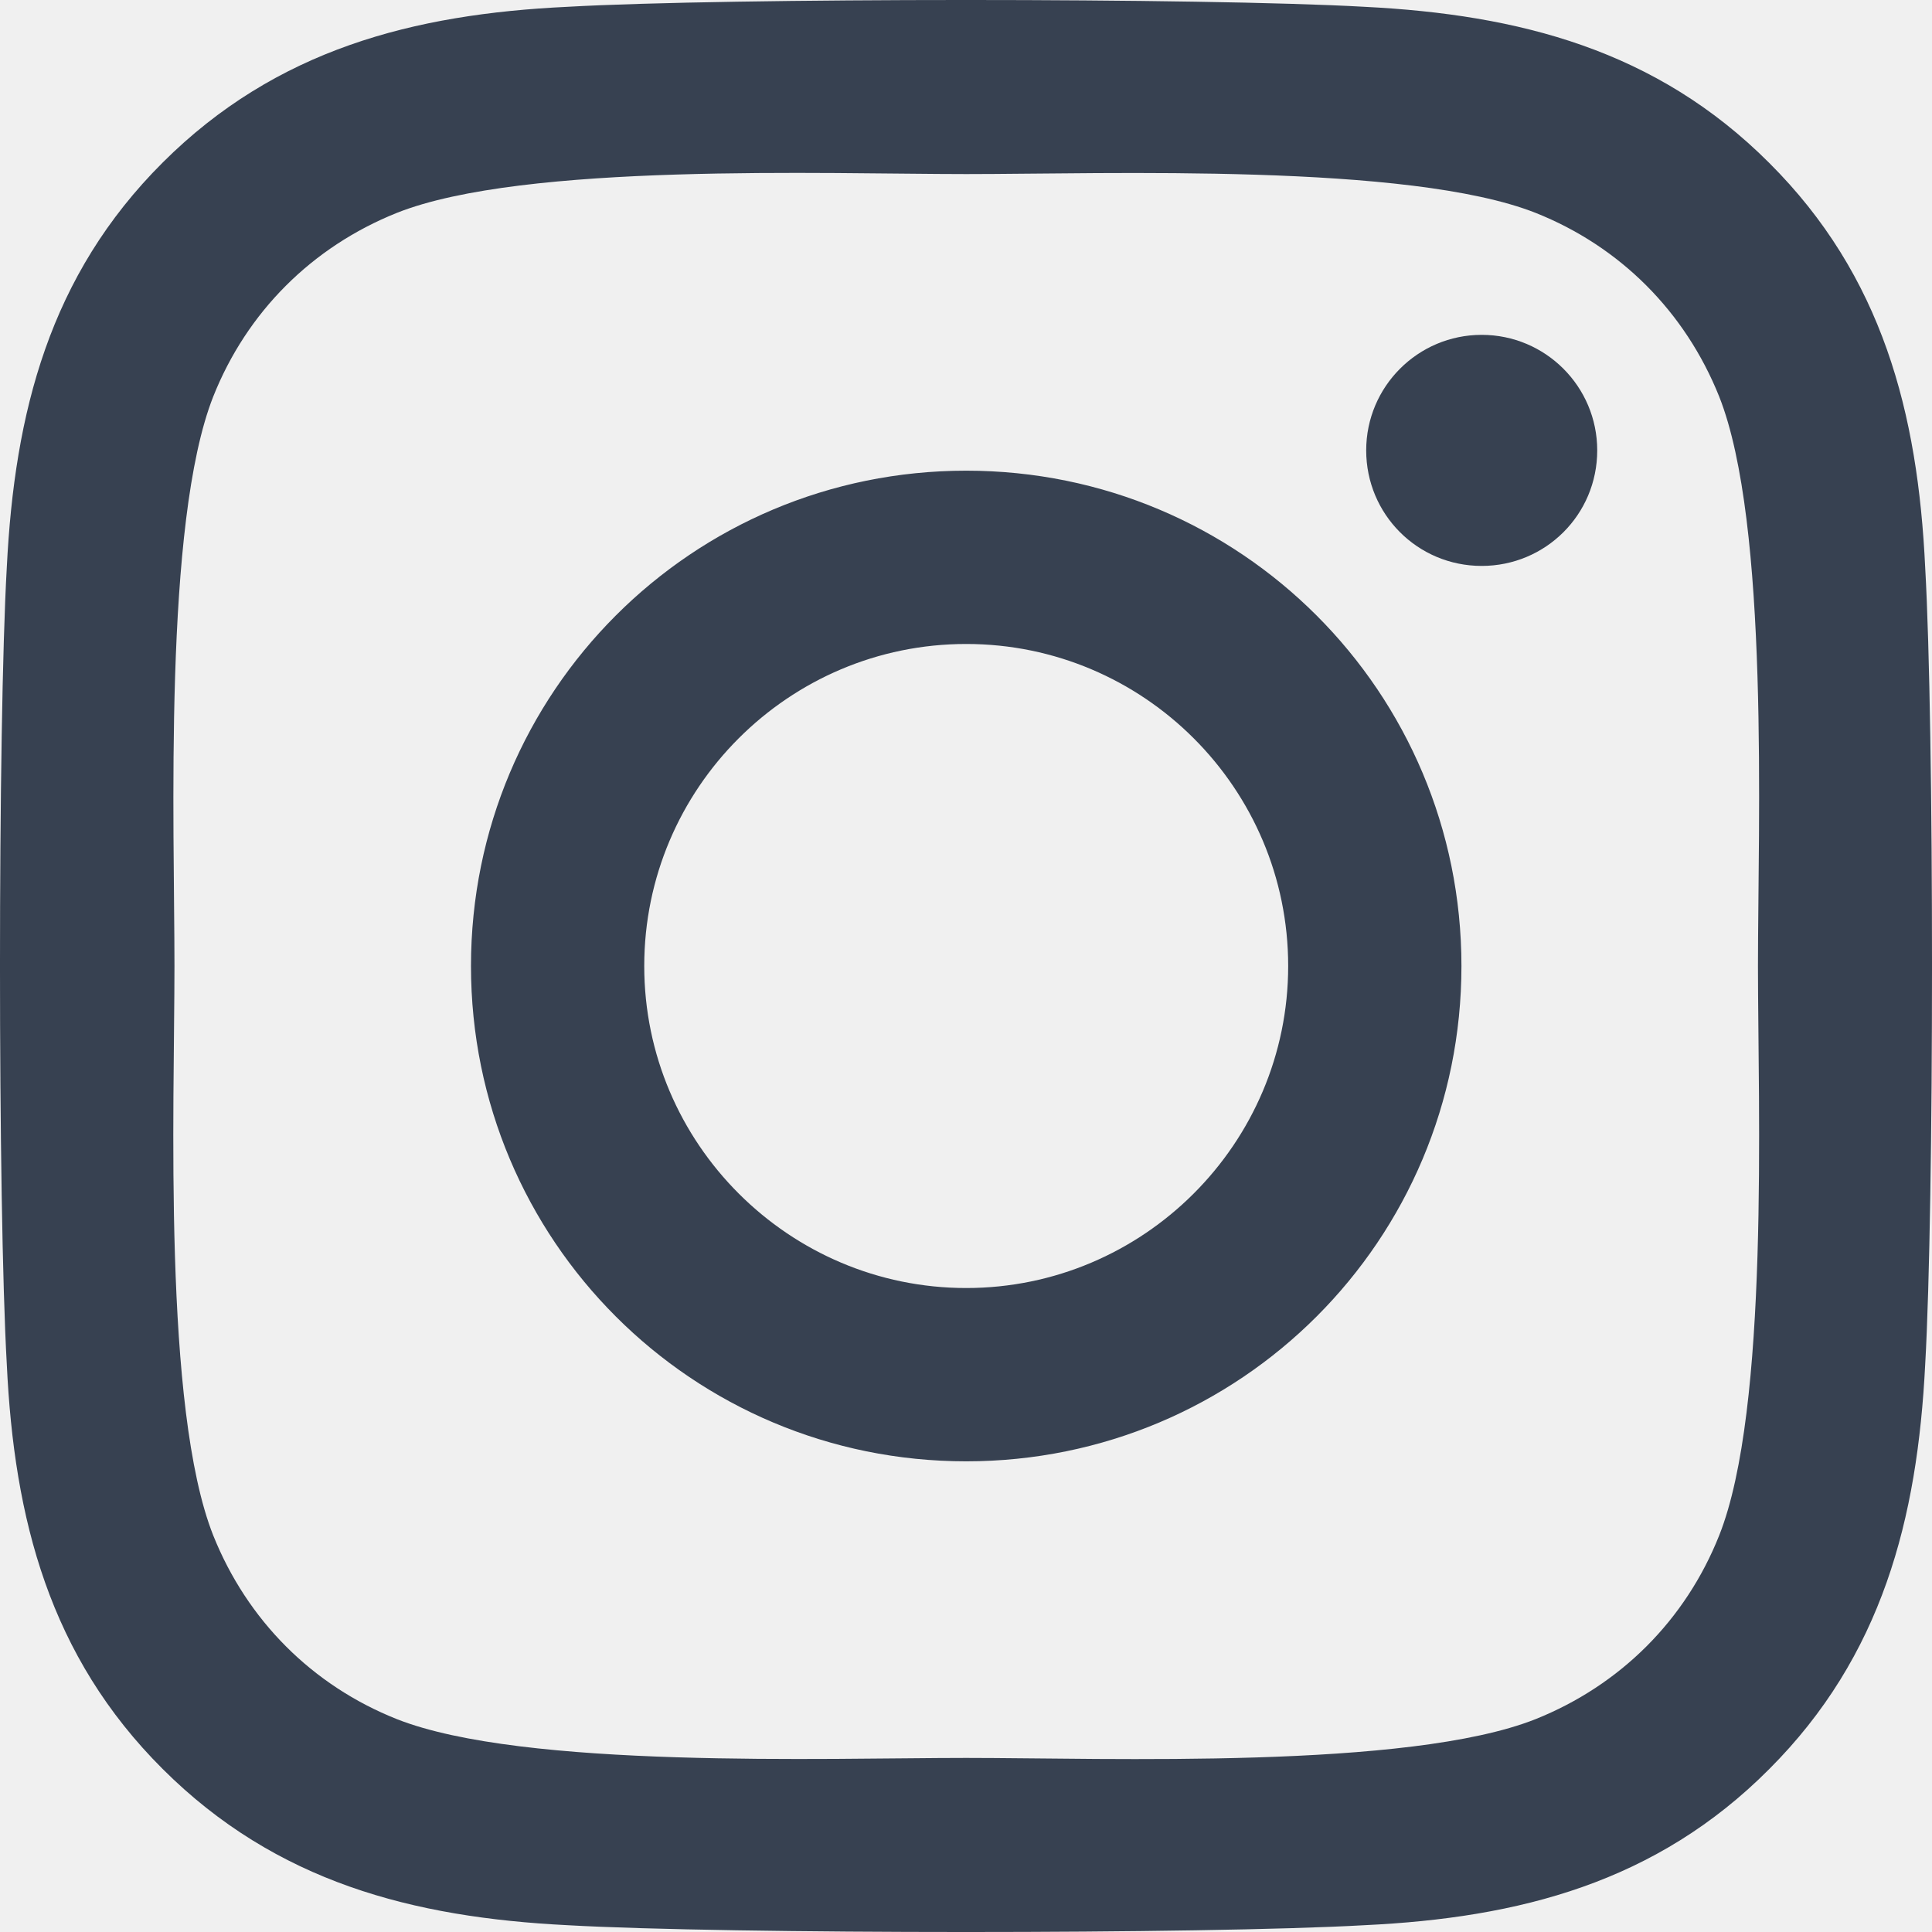
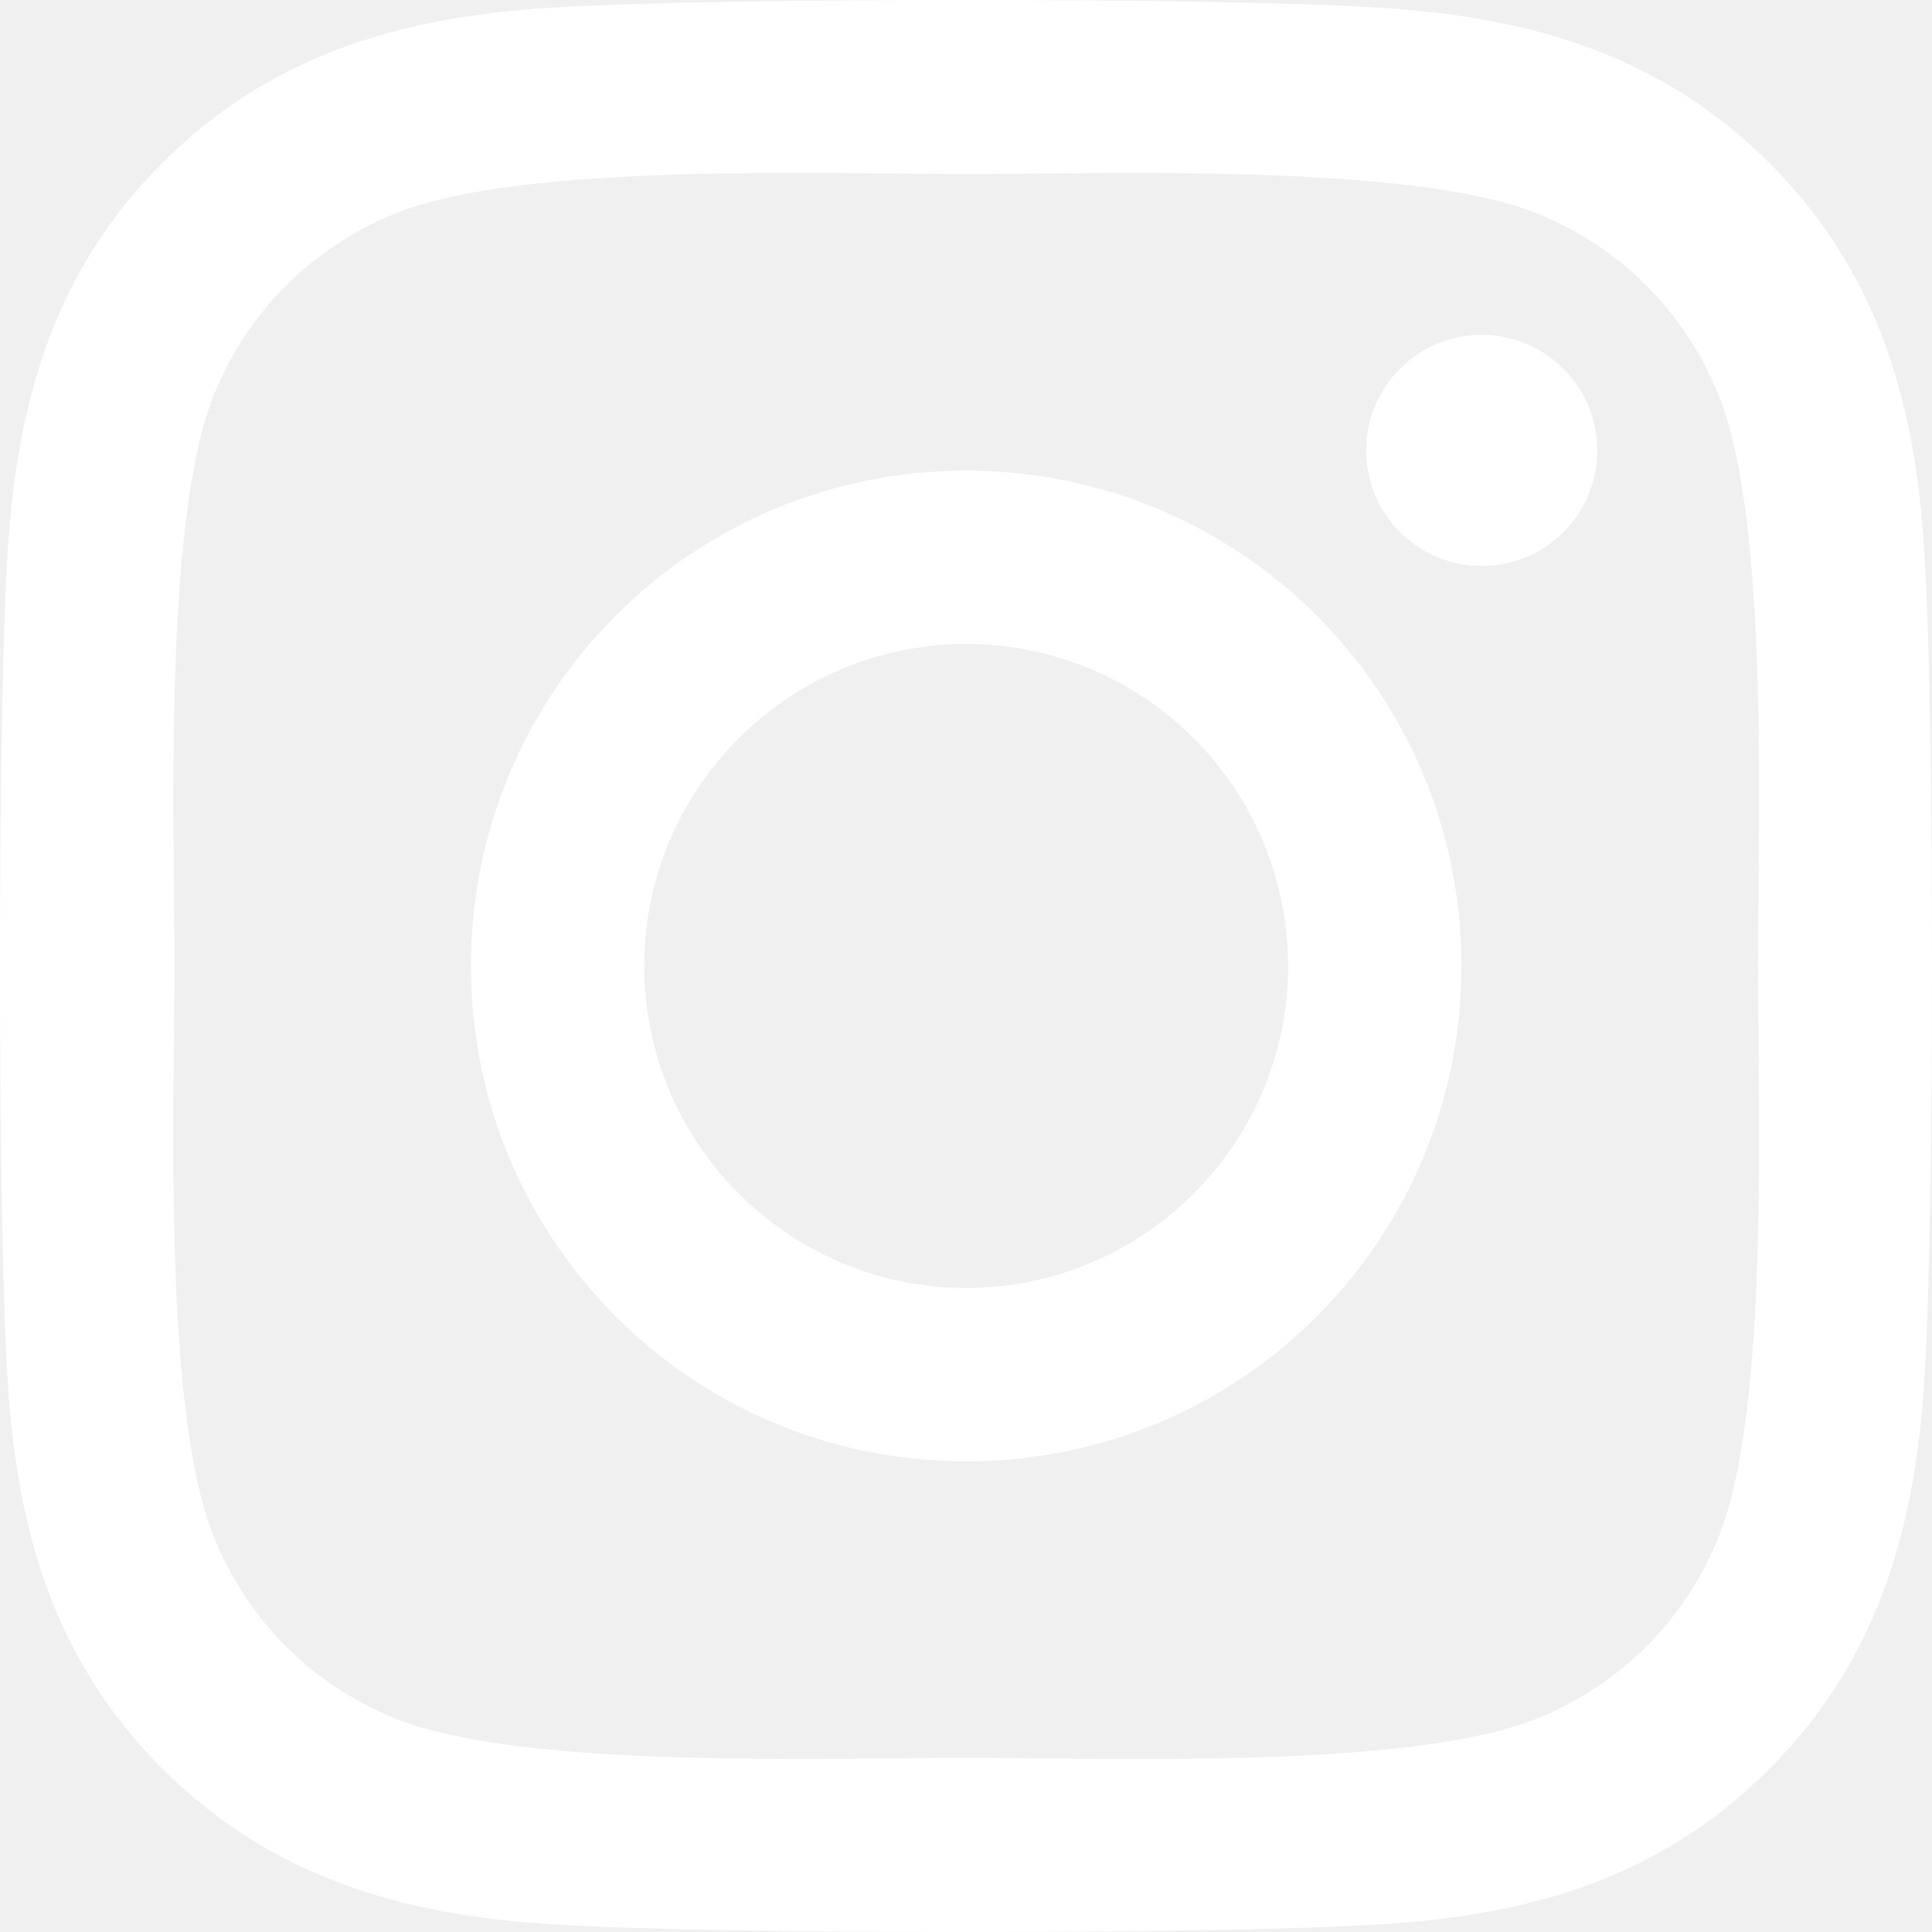
- <svg xmlns="http://www.w3.org/2000/svg" width="50" height="50" viewBox="0 0 50 50" fill="none">
-   <path d="M25.006 12.181C17.911 12.181 12.189 17.904 12.189 25C12.189 32.096 17.911 37.819 25.006 37.819C32.1 37.819 37.822 32.096 37.822 25C37.822 17.904 32.1 12.181 25.006 12.181ZM25.006 33.334C20.421 33.334 16.673 29.597 16.673 25C16.673 20.403 20.41 16.666 25.006 16.666C29.601 16.666 33.338 20.403 33.338 25C33.338 29.597 29.59 33.334 25.006 33.334ZM41.336 11.656C41.336 13.319 39.997 14.646 38.346 14.646C36.684 14.646 35.357 13.307 35.357 11.656C35.357 10.005 36.696 8.666 38.346 8.666C39.997 8.666 41.336 10.005 41.336 11.656ZM49.824 14.691C49.635 10.686 48.72 7.138 45.786 4.215C42.864 1.291 39.317 0.377 35.312 0.176C31.185 -0.059 18.815 -0.059 14.688 0.176C10.694 0.365 7.147 1.28 4.214 4.203C1.28 7.127 0.376 10.674 0.176 14.68C-0.059 18.808 -0.059 31.181 0.176 35.309C0.365 39.314 1.28 42.862 4.214 45.785C7.147 48.709 10.683 49.623 14.688 49.824C18.815 50.059 31.185 50.059 35.312 49.824C39.317 49.635 42.864 48.72 45.786 45.785C48.709 42.862 49.623 39.314 49.824 35.309C50.059 31.181 50.059 18.819 49.824 14.691ZM44.492 39.738C43.622 41.925 41.938 43.61 39.741 44.491C36.45 45.797 28.642 45.495 25.006 45.495C21.369 45.495 13.55 45.785 10.271 44.491C8.084 43.621 6.4 41.936 5.519 39.738C4.214 36.447 4.515 28.637 4.515 25C4.515 21.363 4.225 13.542 5.519 10.262C6.389 8.075 8.073 6.39 10.271 5.509C13.561 4.203 21.369 4.505 25.006 4.505C28.642 4.505 36.461 4.215 39.741 5.509C41.927 6.379 43.611 8.064 44.492 10.262C45.797 13.553 45.496 21.363 45.496 25C45.496 28.637 45.797 36.458 44.492 39.738Z" fill="#374151" />
+ <svg xmlns="http://www.w3.org/2000/svg" width="40" height="40" viewBox="0 0 40 40" fill="none">
+   <path d="M20.005 9.745C14.329 9.745 9.751 14.323 9.751 20C9.751 25.677 14.329 30.256 20.005 30.256C25.68 30.256 30.258 25.677 30.258 20C30.258 14.323 25.68 9.745 20.005 9.745ZM20.005 26.667C16.337 26.667 13.338 23.677 13.338 20C13.338 16.323 16.328 13.333 20.005 13.333C23.681 13.333 26.67 16.323 26.67 20C26.67 23.677 23.672 26.667 20.005 26.667ZM33.069 9.325C33.069 10.655 31.998 11.717 30.677 11.717C29.348 11.717 28.286 10.646 28.286 9.325C28.286 8.004 29.356 6.933 30.677 6.933C31.998 6.933 33.069 8.004 33.069 9.325ZM39.859 11.753C39.708 8.548 38.976 5.71 36.629 3.372C34.291 1.033 31.453 0.301 28.25 0.141C24.948 -0.047 15.052 -0.047 11.75 0.141C8.555 0.292 5.718 1.024 3.371 3.363C1.024 5.701 0.301 8.54 0.141 11.744C-0.047 15.046 -0.047 24.945 0.141 28.247C0.292 31.451 1.024 34.29 3.371 36.628C5.718 38.967 8.547 39.699 11.75 39.859C15.052 40.047 24.948 40.047 28.25 39.859C31.453 39.708 34.291 38.976 36.629 36.628C38.967 34.29 39.699 31.451 39.859 28.247C40.047 24.945 40.047 15.055 39.859 11.753ZM35.594 31.791C34.898 33.54 33.55 34.888 31.793 35.593C29.16 36.637 22.914 36.396 20.005 36.396C17.095 36.396 10.84 36.628 8.216 35.593C6.467 34.897 5.12 33.549 4.415 31.791C3.371 29.158 3.612 22.91 3.612 20C3.612 17.09 3.38 10.833 4.415 8.209C5.111 6.46 6.458 5.112 8.216 4.407C10.849 3.363 17.095 3.604 20.005 3.604C22.914 3.604 29.169 3.372 31.793 4.407C33.542 5.103 34.889 6.451 35.594 8.209C36.638 10.842 36.397 17.09 36.397 20C36.397 22.91 36.638 29.167 35.594 31.791Z" fill="white" />
</svg>
